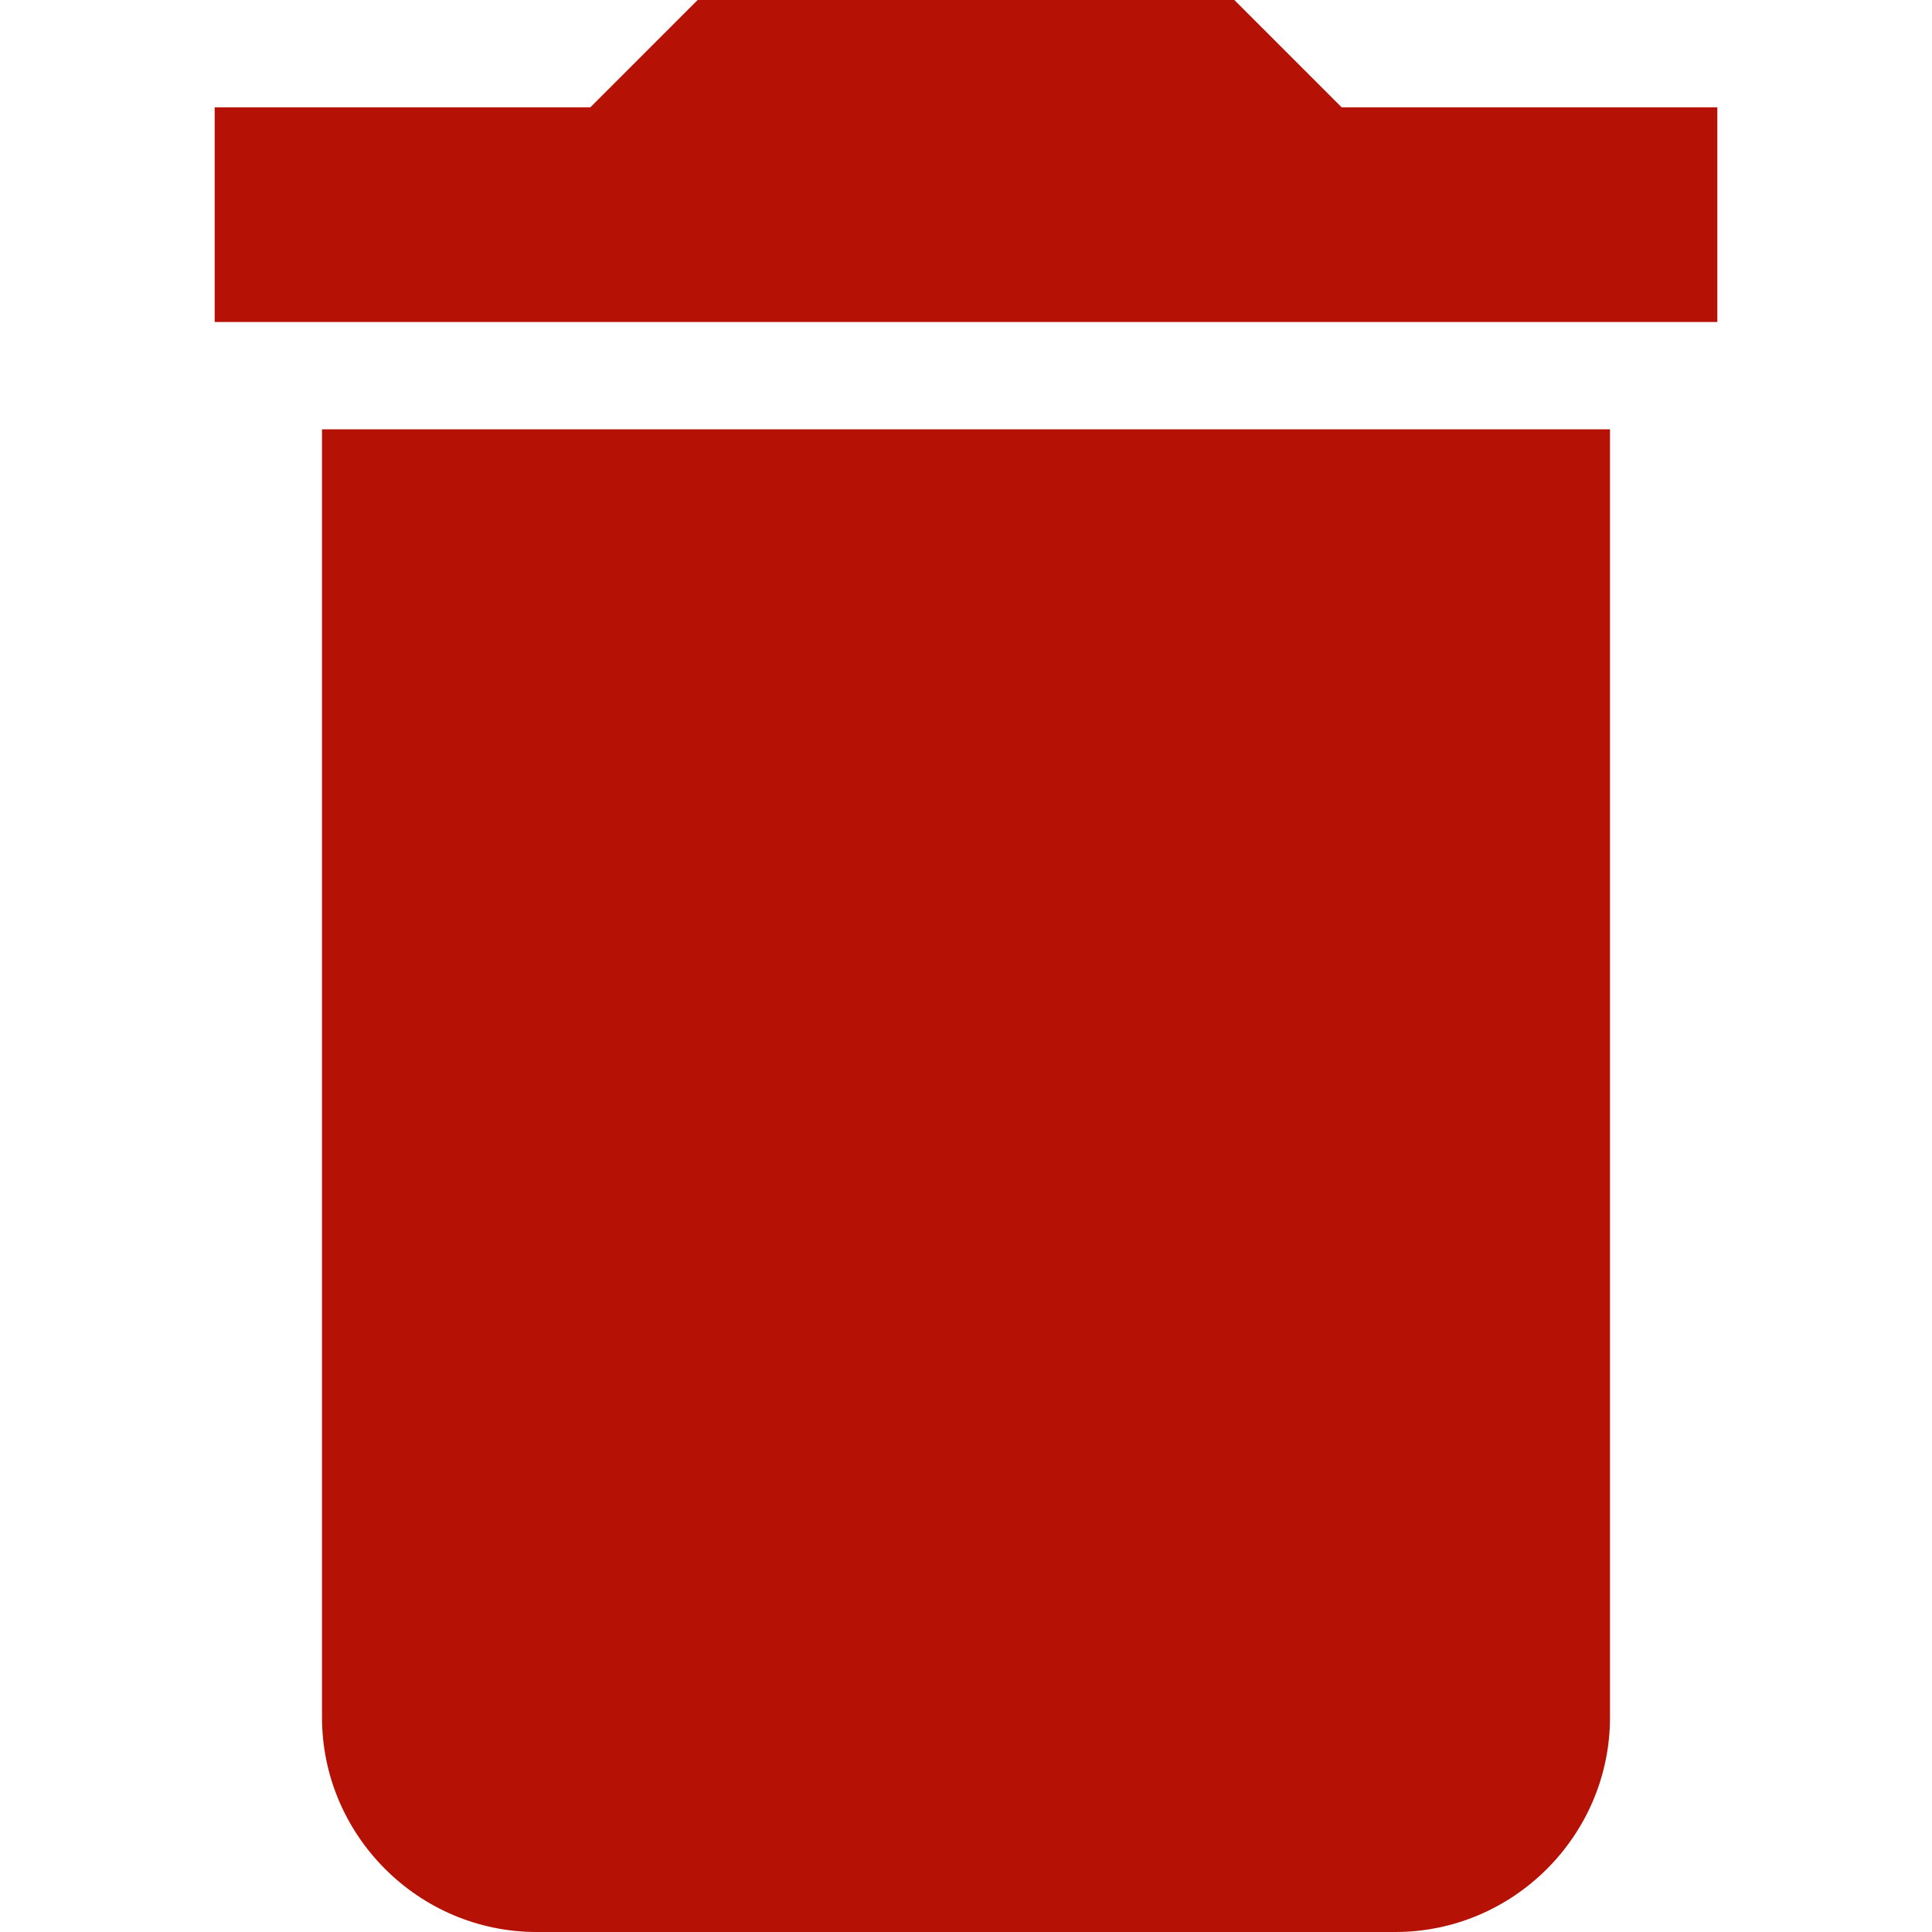
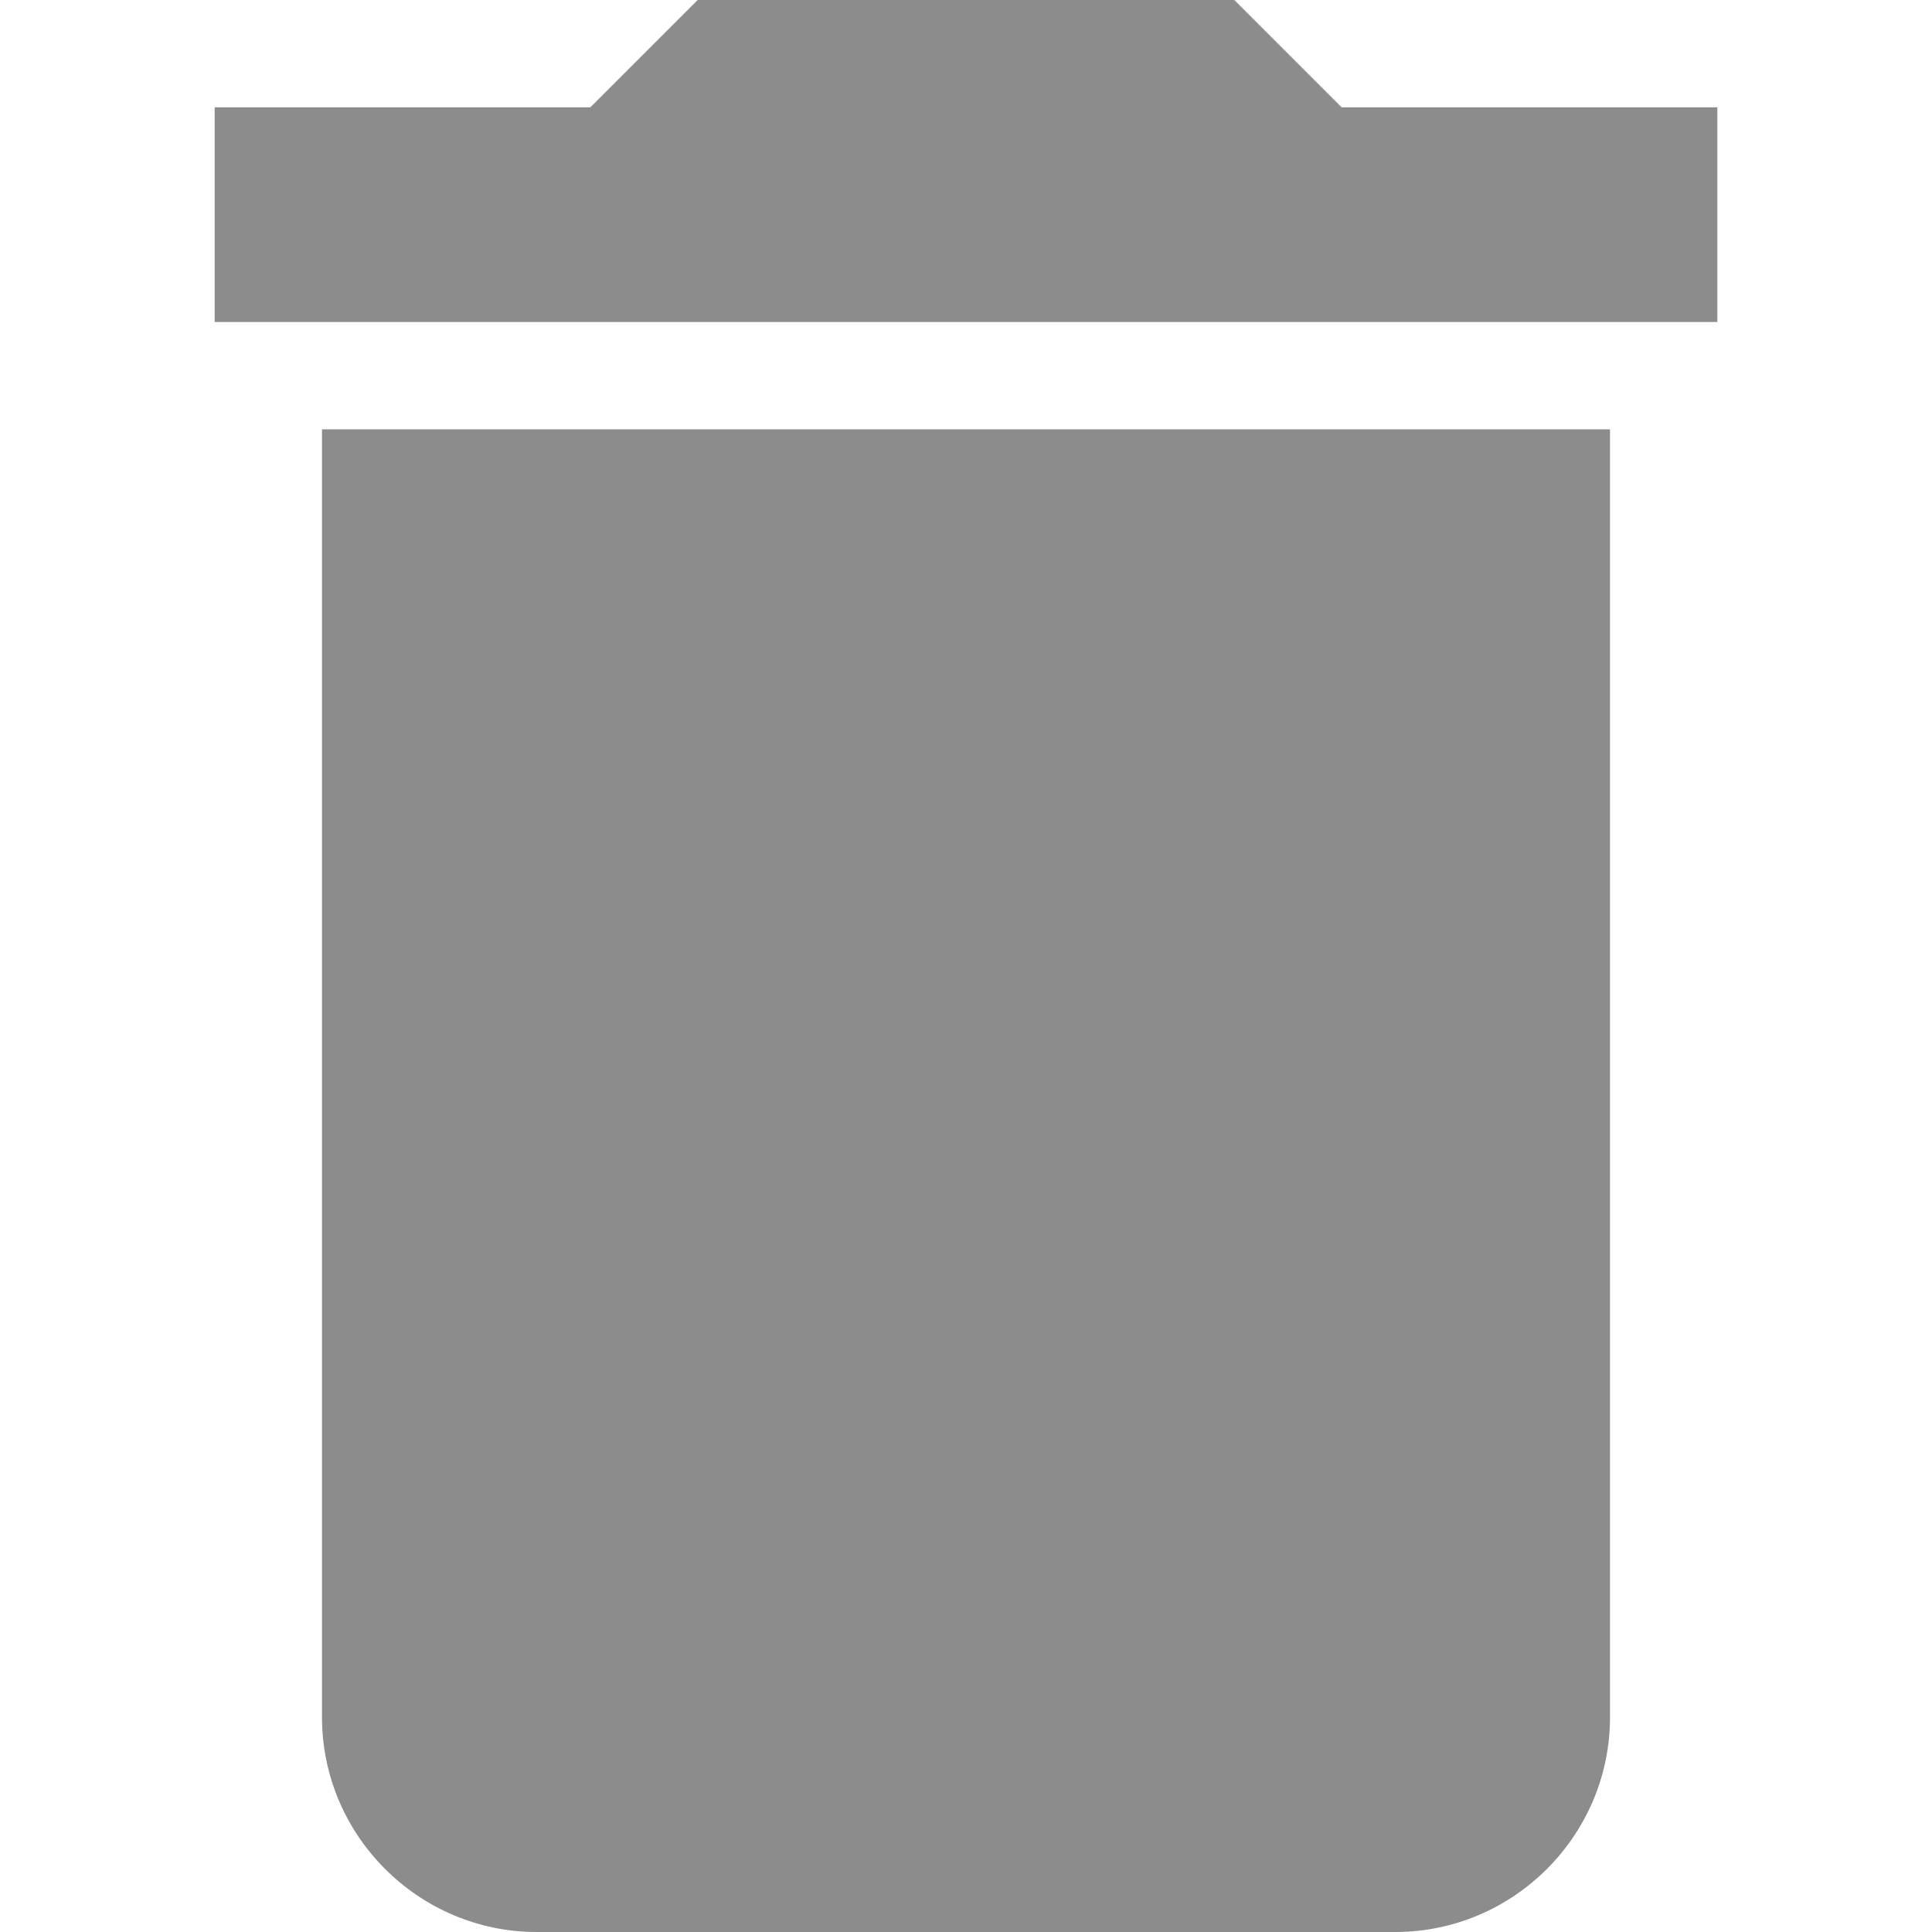
- <svg xmlns="http://www.w3.org/2000/svg" fill="#b51105" version="1.1" id="Capa_1" x="0px" y="0px" width="459px" height="459px" viewBox="0 0 459 459" style="enable-background:new 0 0 459 459;" xml:space="preserve">
+ <svg xmlns="http://www.w3.org/2000/svg" fill="rgba(0, 0, 0, 0.45)" version="1.1" id="Capa_1" x="0px" y="0px" width="459px" height="459px" viewBox="0 0 459 459" style="enable-background:new 0 0 459 459;" xml:space="preserve">
  <g>
    <g id="delete">
      <path d="M76.5,408c0,28.05,22.95,51,51,51h204c28.05,0,51-22.95,51-51V102h-306V408z M408,25.5h-89.25L293.25,0h-127.5l-25.5,25.5    H51v51h357V25.5z" />
    </g>
  </g>
  <g>
</g>
  <g>
</g>
  <g>
</g>
  <g>
</g>
  <g>
</g>
  <g>
</g>
  <g>
</g>
  <g>
</g>
  <g>
</g>
  <g>
</g>
  <g>
</g>
  <g>
</g>
  <g>
</g>
  <g>
</g>
  <g>
</g>
</svg>
